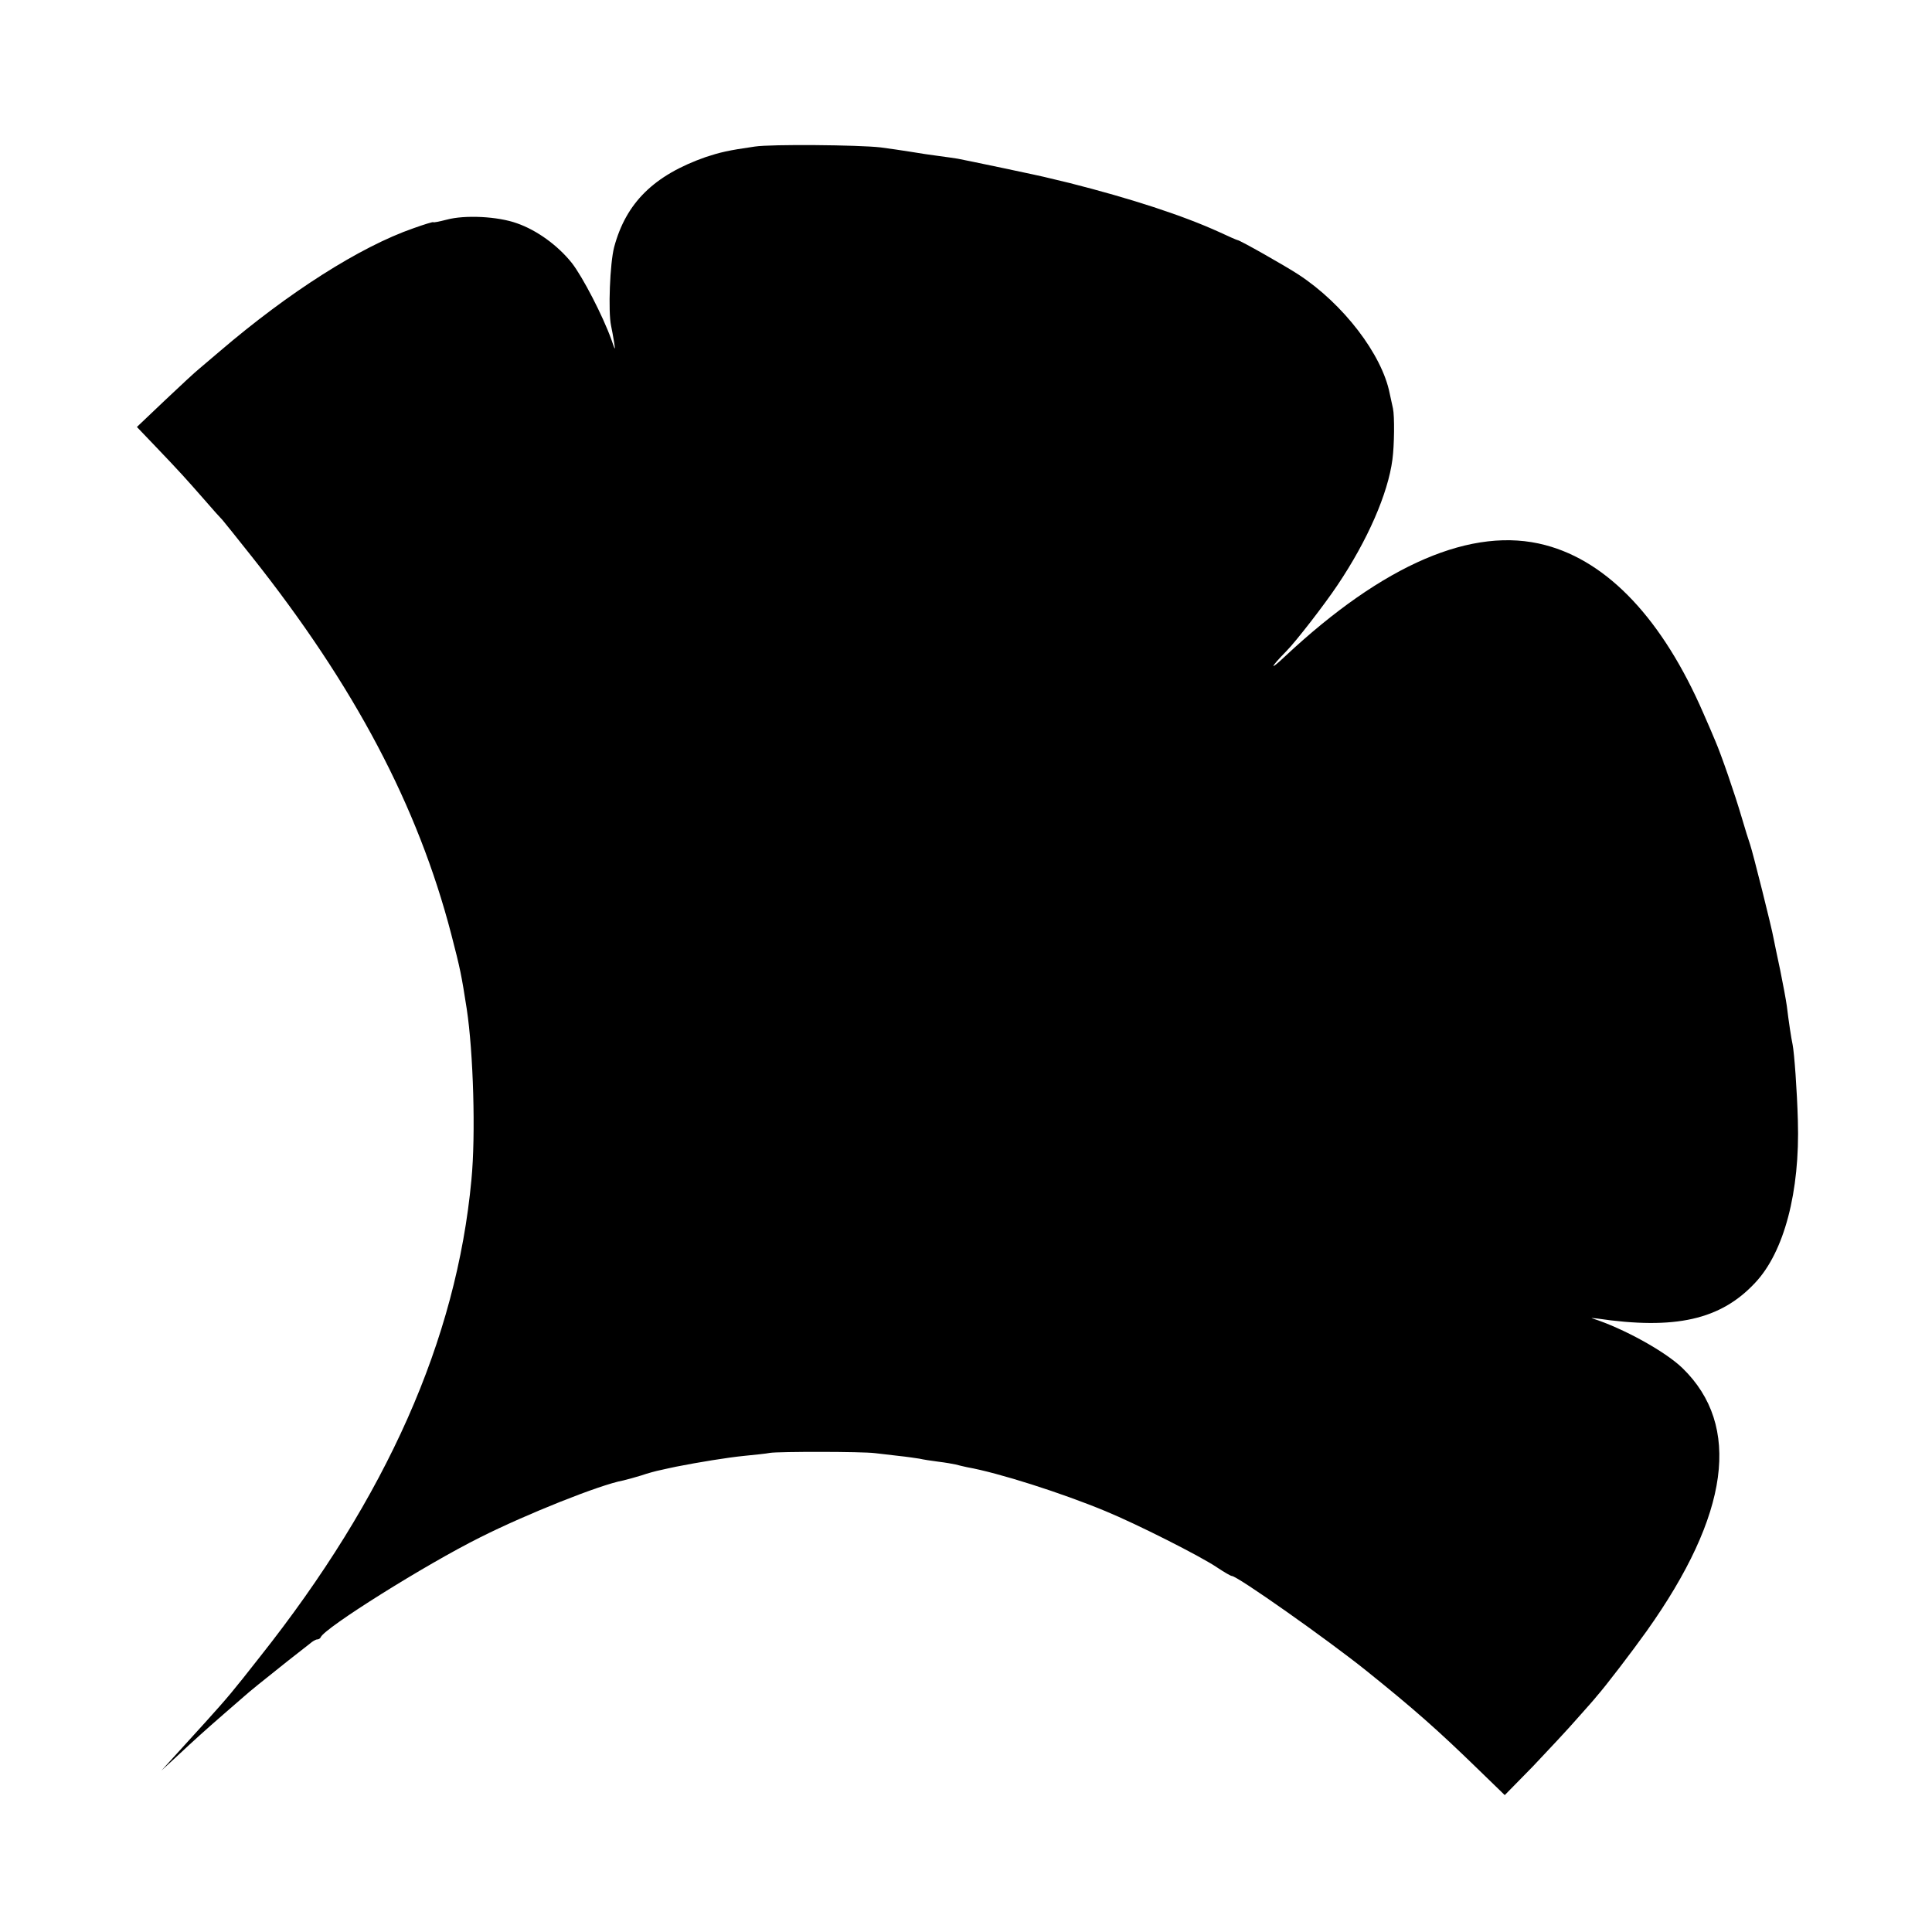
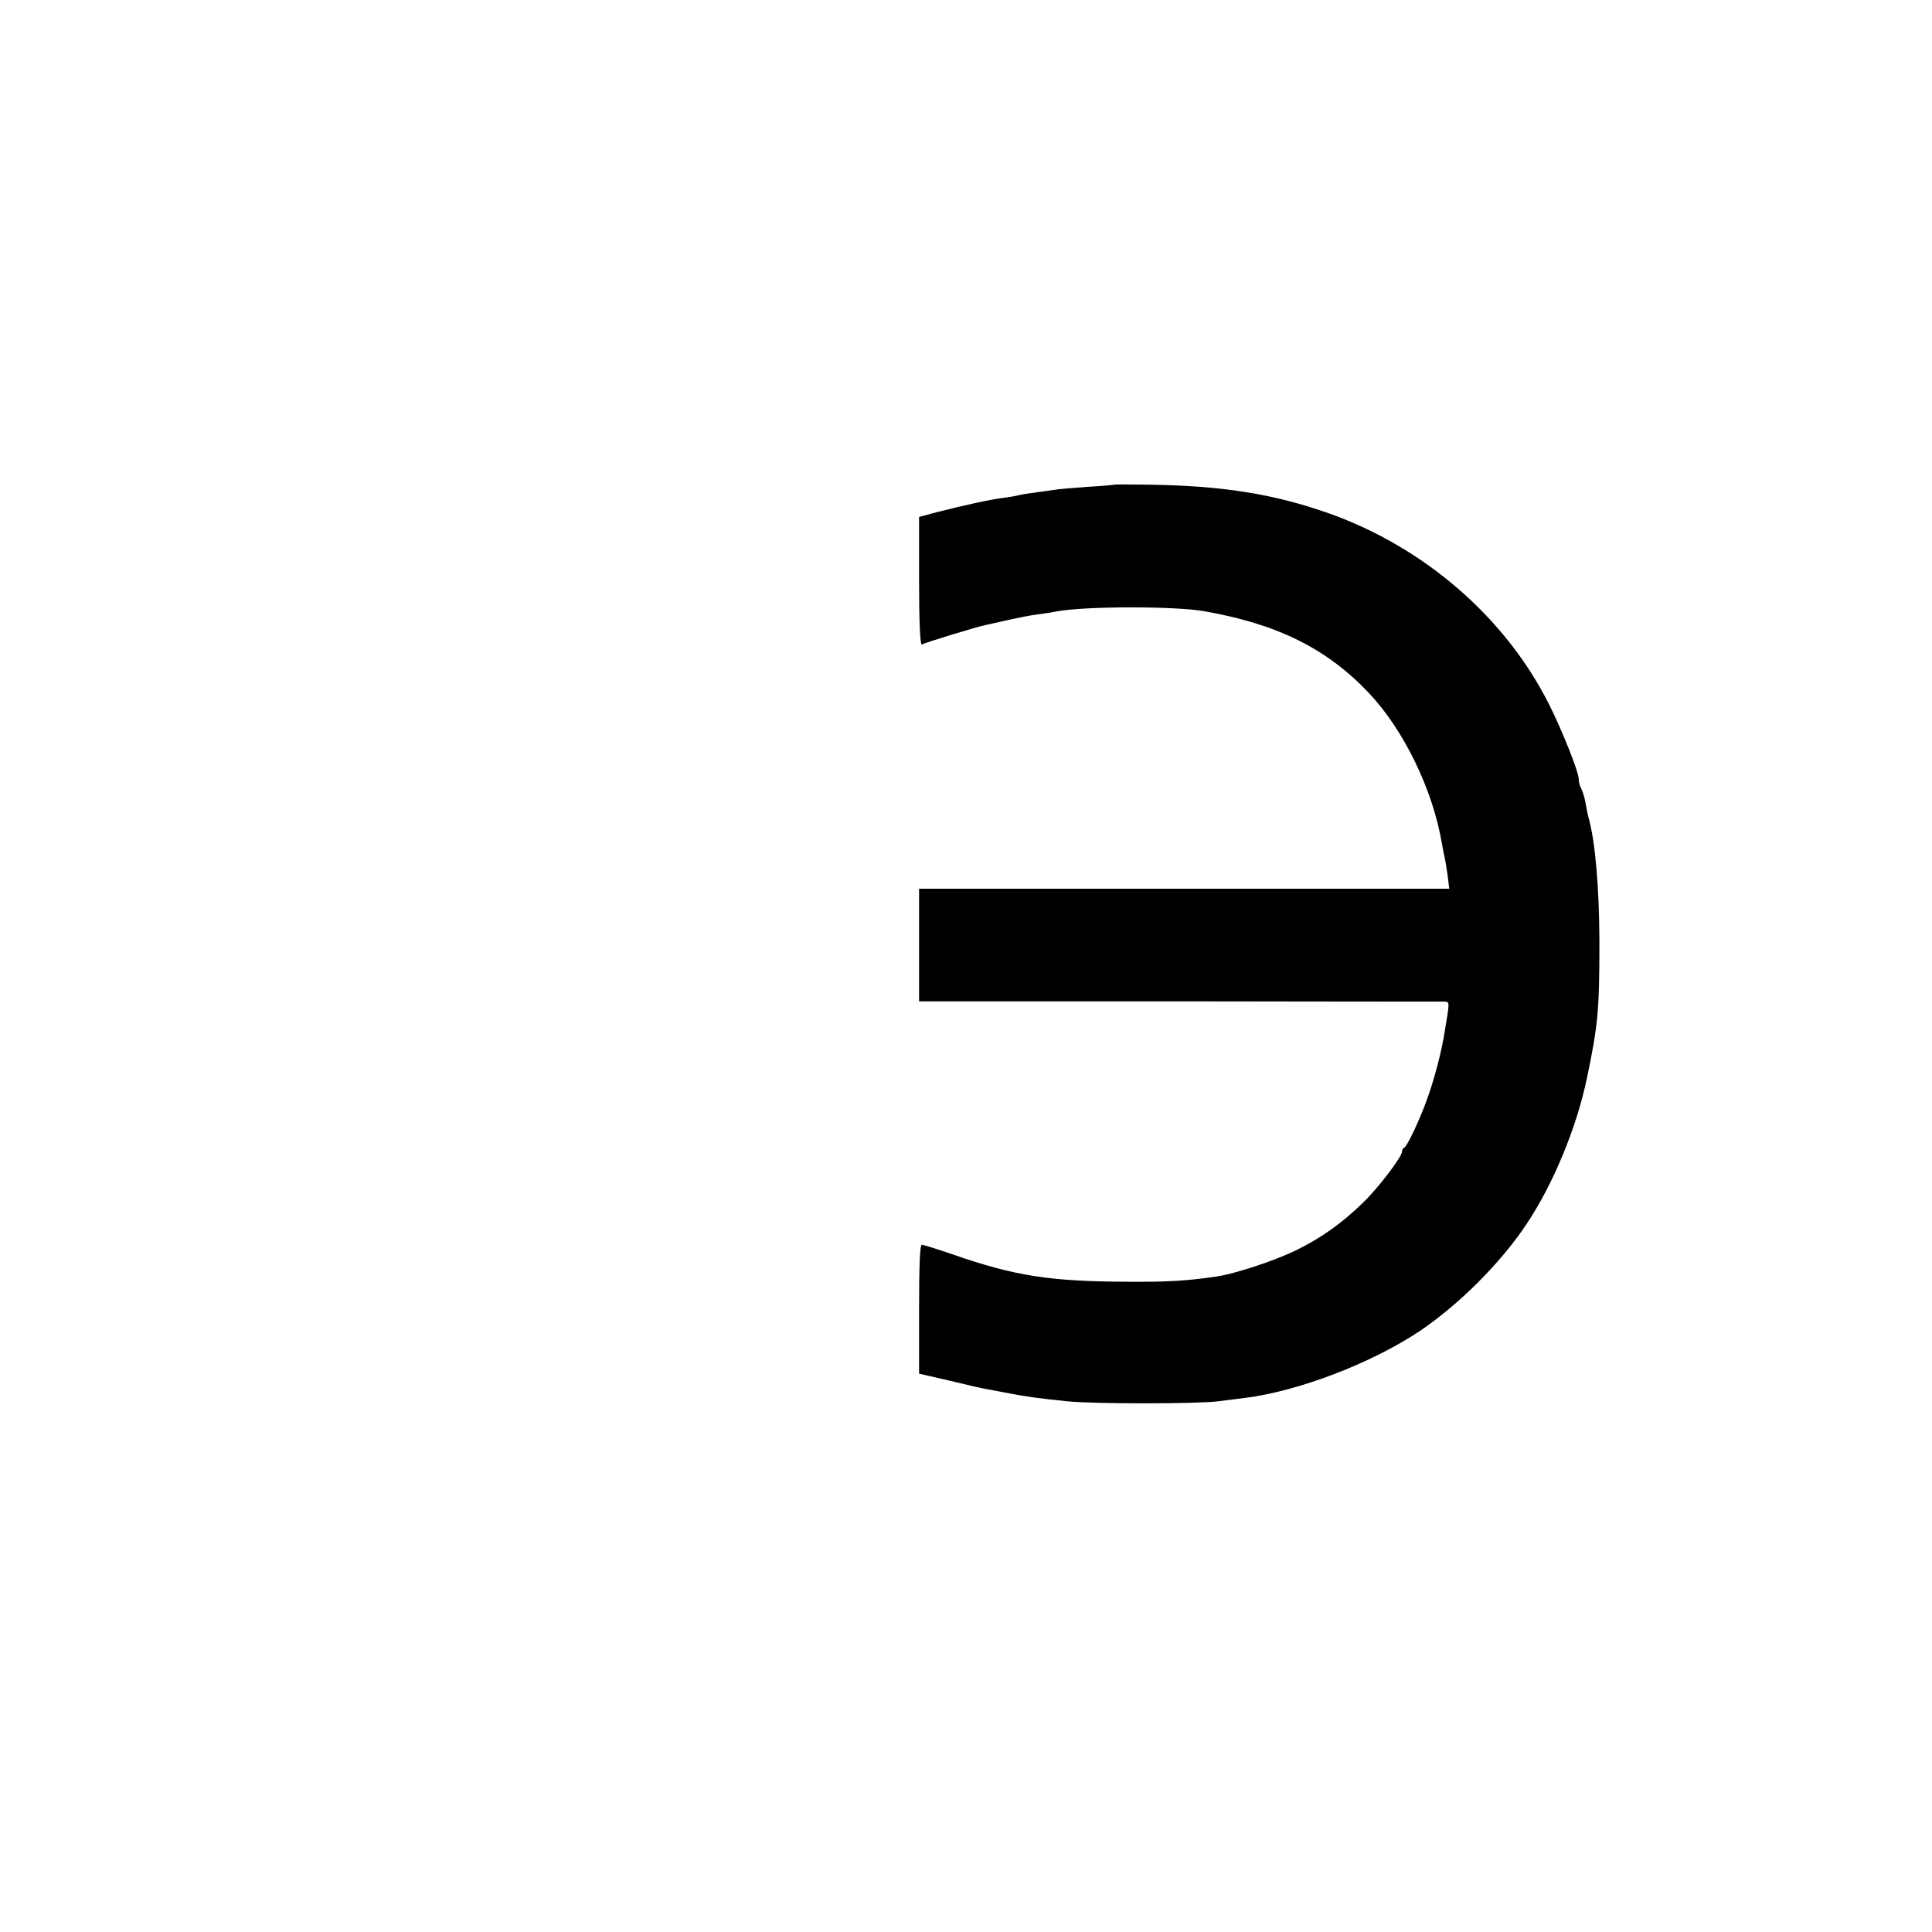
<svg xmlns="http://www.w3.org/2000/svg" version="1.0" width="700pt" height="700pt" viewBox="0 0 700 700" preserveAspectRatio="xMidYMid meet">
  <g transform="translate(0,700) scale(0.1,-0.1)" fill="#000000" stroke="none">
-     <path d="M2735 6469 c-98 -14 -126 -21 -178 -38 -188 -66 -289 -166 -332 -327 -15 -58 -22 -232 -11 -284 3 -14 8 -41 11 -60 5 -32 4 -31 -10 10 -31 86 -104 227 -143 277 -51 64 -127 119 -199 144 -69 25 -189 31 -255 13 -27 -7 -48 -11 -48 -9 0 2 -33 -8 -72 -22 -193 -67 -452 -232 -702 -446 -27 -23 -60 -51 -73 -62 -14 -11 -70 -63 -126 -116 l-101 -96 66 -69 c90 -94 114 -121 178 -194 30 -35 60 -68 66 -74 5 -6 53 -65 105 -131 374 -471 603 -905 724 -1370 33 -127 37 -148 56 -270 24 -157 33 -457 17 -620 -54 -579 -307 -1149 -767 -1729 -98 -125 -114 -144 -196 -235 -54 -59 -60 -66 -120 -132 l-40 -44 50 46 c76 71 104 96 175 158 36 31 70 61 76 66 14 13 72 60 154 125 36 28 73 57 83 65 9 8 21 15 26 15 5 0 11 3 13 8 14 34 381 264 578 362 167 84 435 191 518 206 13 3 42 11 65 18 23 8 56 17 72 20 17 4 41 9 55 12 81 16 185 33 245 39 39 4 81 8 95 11 32 5 334 5 380 -1 19 -2 58 -7 86 -10 29 -3 62 -8 75 -10 13 -3 44 -8 69 -11 25 -3 53 -8 62 -10 10 -3 29 -7 42 -10 113 -20 342 -93 501 -159 112 -46 346 -164 406 -205 24 -16 48 -30 52 -30 20 0 346 -230 487 -343 173 -139 259 -215 403 -355 l99 -96 102 104 c55 58 128 136 161 174 33 37 65 73 70 80 32 36 129 163 181 236 301 423 344 745 130 953 -63 61 -216 145 -326 180 -8 2 -1 2 15 0 284 -42 449 -5 574 129 105 111 163 330 155 588 -3 110 -13 245 -19 275 -5 23 -14 82 -21 140 -3 22 -14 81 -24 130 -11 50 -21 101 -24 115 -6 36 -75 311 -85 340 -5 14 -19 59 -31 100 -24 82 -74 227 -95 275 -7 17 -26 62 -43 100 -147 339 -345 550 -573 610 -263 70 -586 -69 -944 -404 -57 -54 -54 -41 5 19 35 35 140 171 186 240 109 162 183 332 199 455 7 51 8 158 2 185 -2 8 -7 33 -12 55 -28 141 -168 324 -330 430 -47 31 -213 125 -221 125 -2 0 -32 13 -66 29 -134 61 -322 122 -543 178 -33 8 -67 16 -75 18 -25 7 -303 65 -330 70 -14 2 -45 7 -70 10 -25 3 -70 10 -100 15 -30 5 -80 12 -110 16 -79 9 -396 12 -455 3z" />
+     <path d="M4037 5244 c-1 -1 -45 -5 -98 -8 -52 -4 -106 -8 -120 -11 -13 -2 -45 -6 -71 -10 -26 -3 -53 -8 -60 -10 -7 -2 -31 -6 -53 -9 -44 -5 -144 -27 -242 -52 l-63 -17 0 -234 c0 -150 4 -232 10 -228 10 6 199 64 229 70 9 2 45 10 81 18 36 8 85 18 110 21 25 3 56 8 70 11 104 19 423 19 530 1 266 -46 446 -135 598 -295 129 -136 234 -353 267 -551 3 -19 8 -42 10 -50 2 -8 6 -36 10 -62 l6 -48 -961 0 -960 0 0 -204 0 -204 943 0 c518 -1 950 -1 960 -1 20 -1 20 1 1 -111 -10 -66 -36 -165 -60 -233 -27 -78 -75 -180 -86 -185 -5 -2 -8 -8 -8 -14 0 -19 -86 -132 -141 -185 -78 -76 -153 -129 -245 -174 -79 -38 -219 -84 -286 -94 -108 -16 -180 -20 -323 -19 -281 1 -409 21 -633 99 -56 19 -106 35 -112 35 -7 0 -10 -78 -10 -234 l0 -233 113 -26 c61 -15 123 -29 137 -31 14 -3 50 -9 80 -15 61 -12 101 -17 205 -28 93 -10 474 -10 550 0 33 4 76 10 95 12 194 24 460 126 635 243 142 96 294 248 386 387 97 145 182 351 219 530 40 191 45 245 45 495 -1 198 -15 362 -40 450 -2 8 -7 30 -10 49 -3 19 -10 42 -15 52 -6 10 -10 26 -10 37 0 25 -60 176 -108 271 -158 314 -451 568 -797 691 -202 71 -385 100 -653 104 -68 1 -124 1 -125 0z" />
  </g>
</svg>
